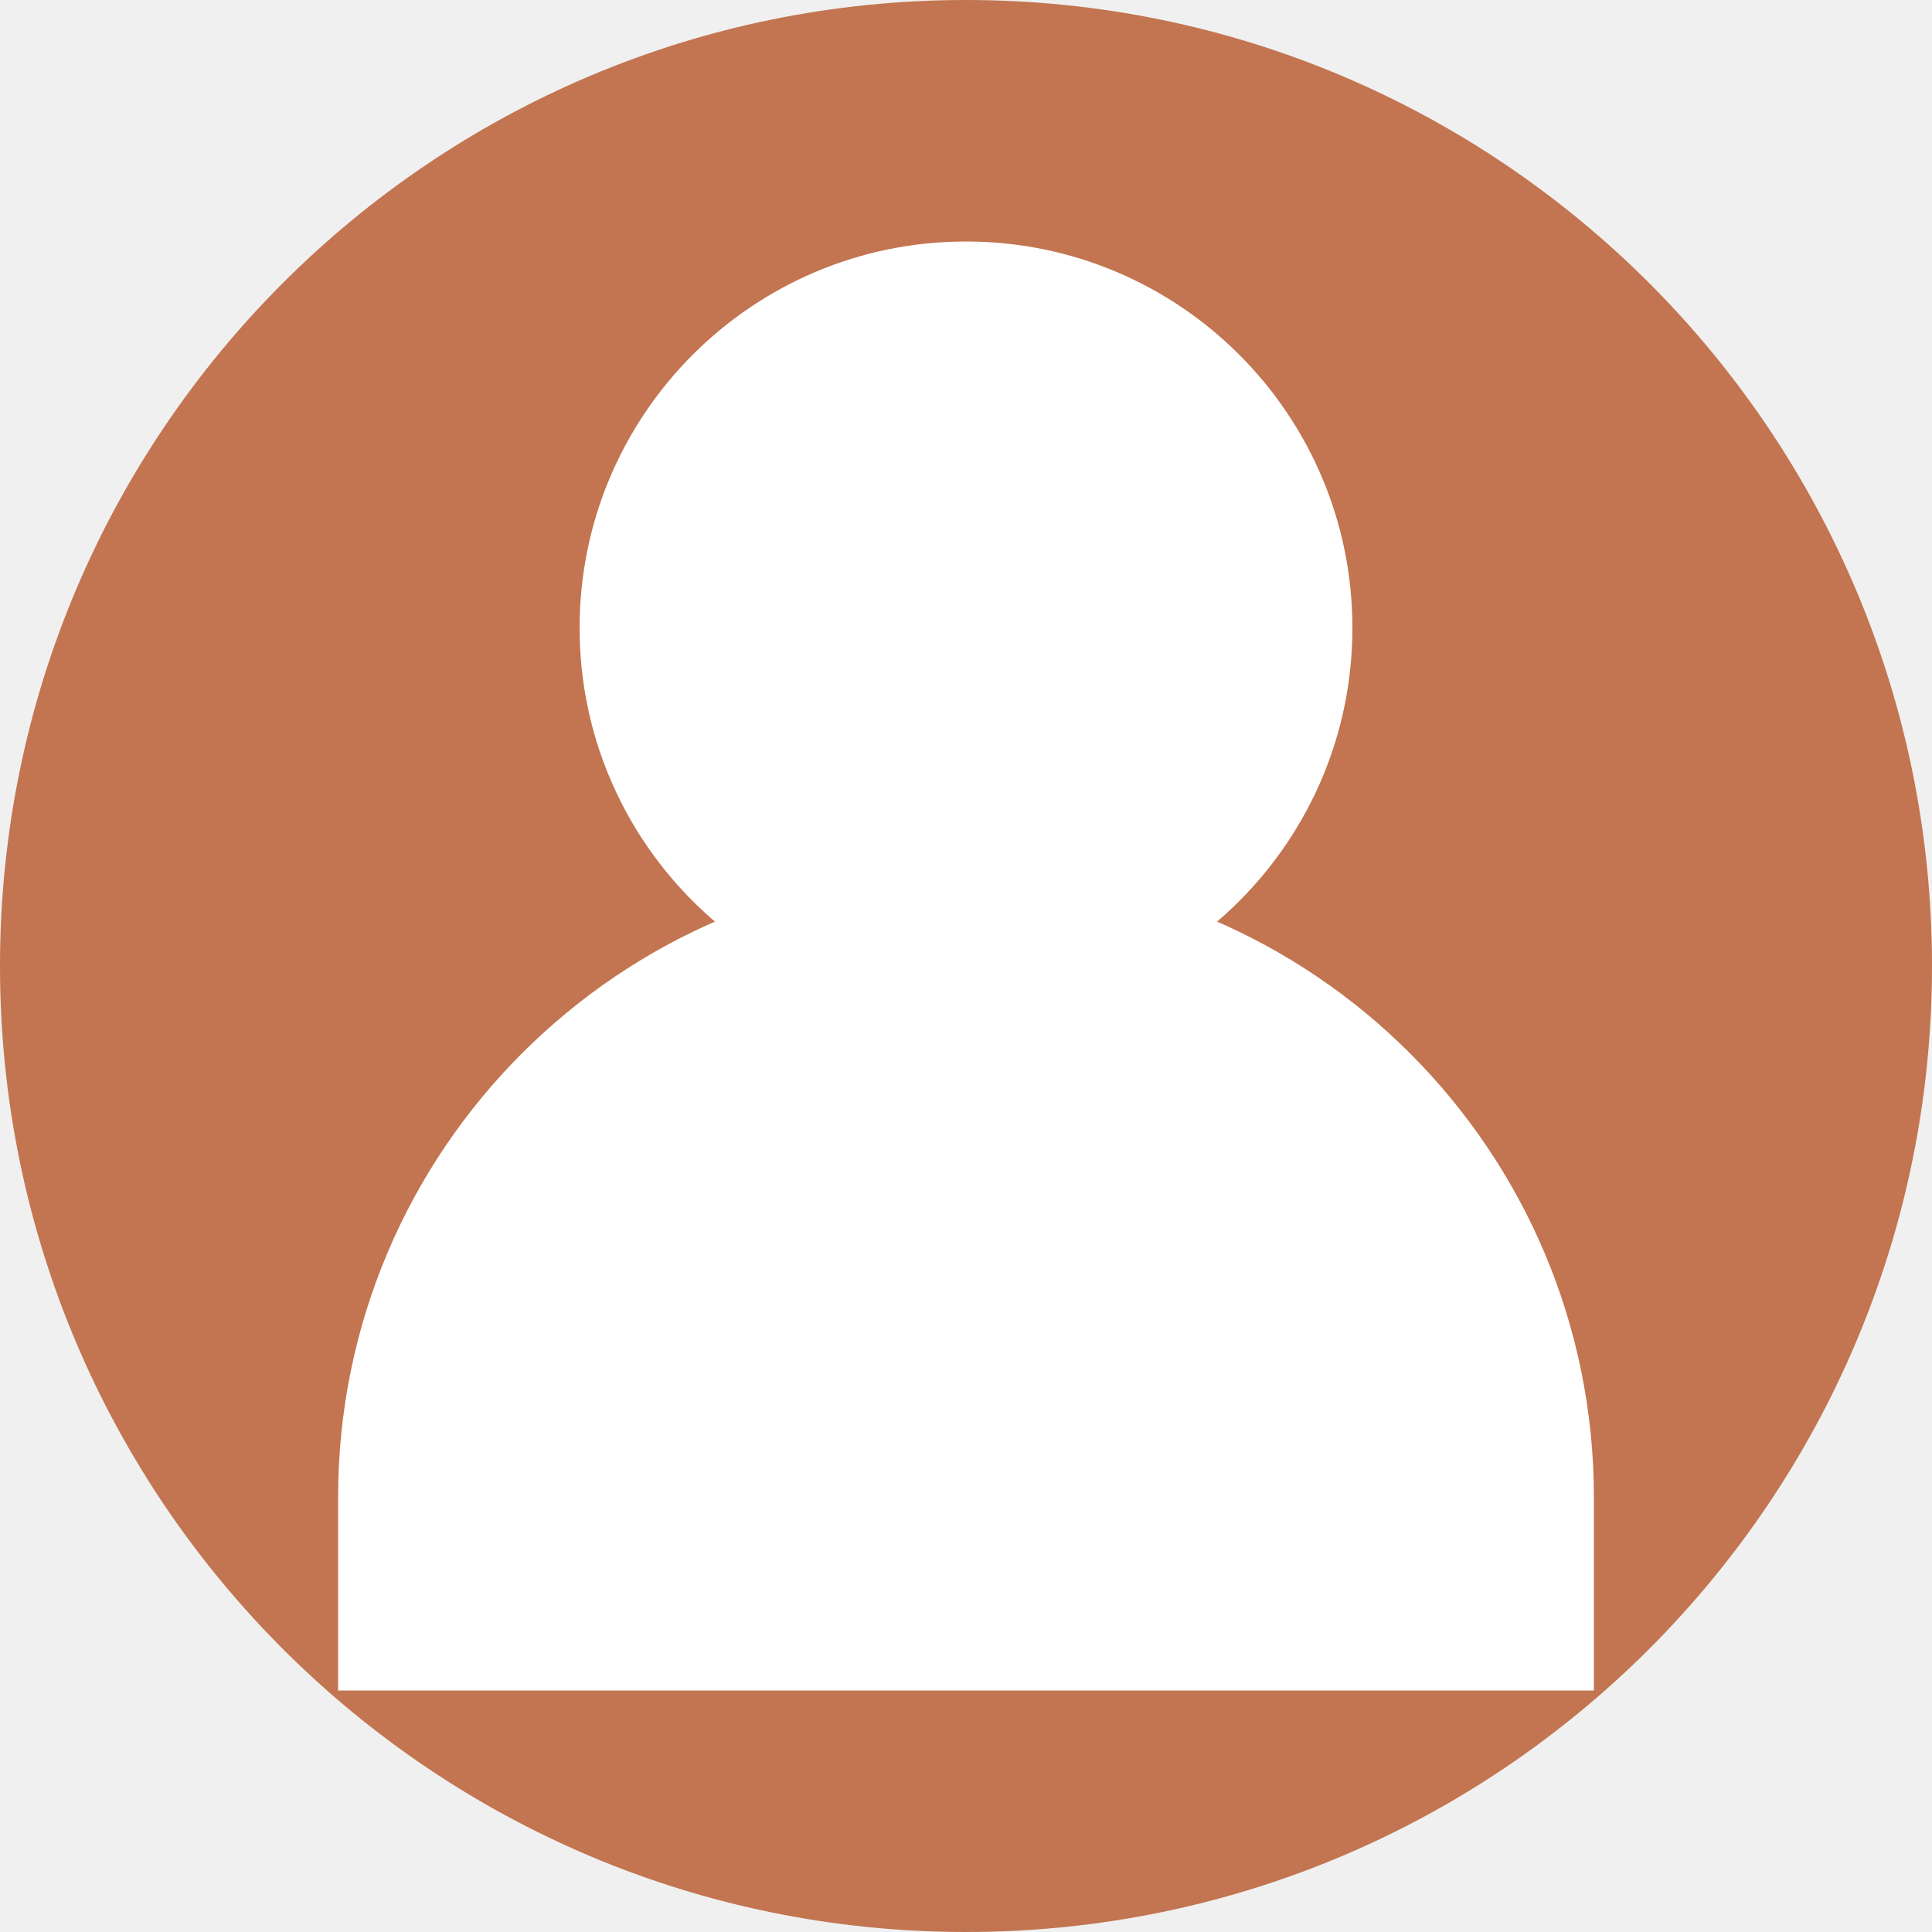
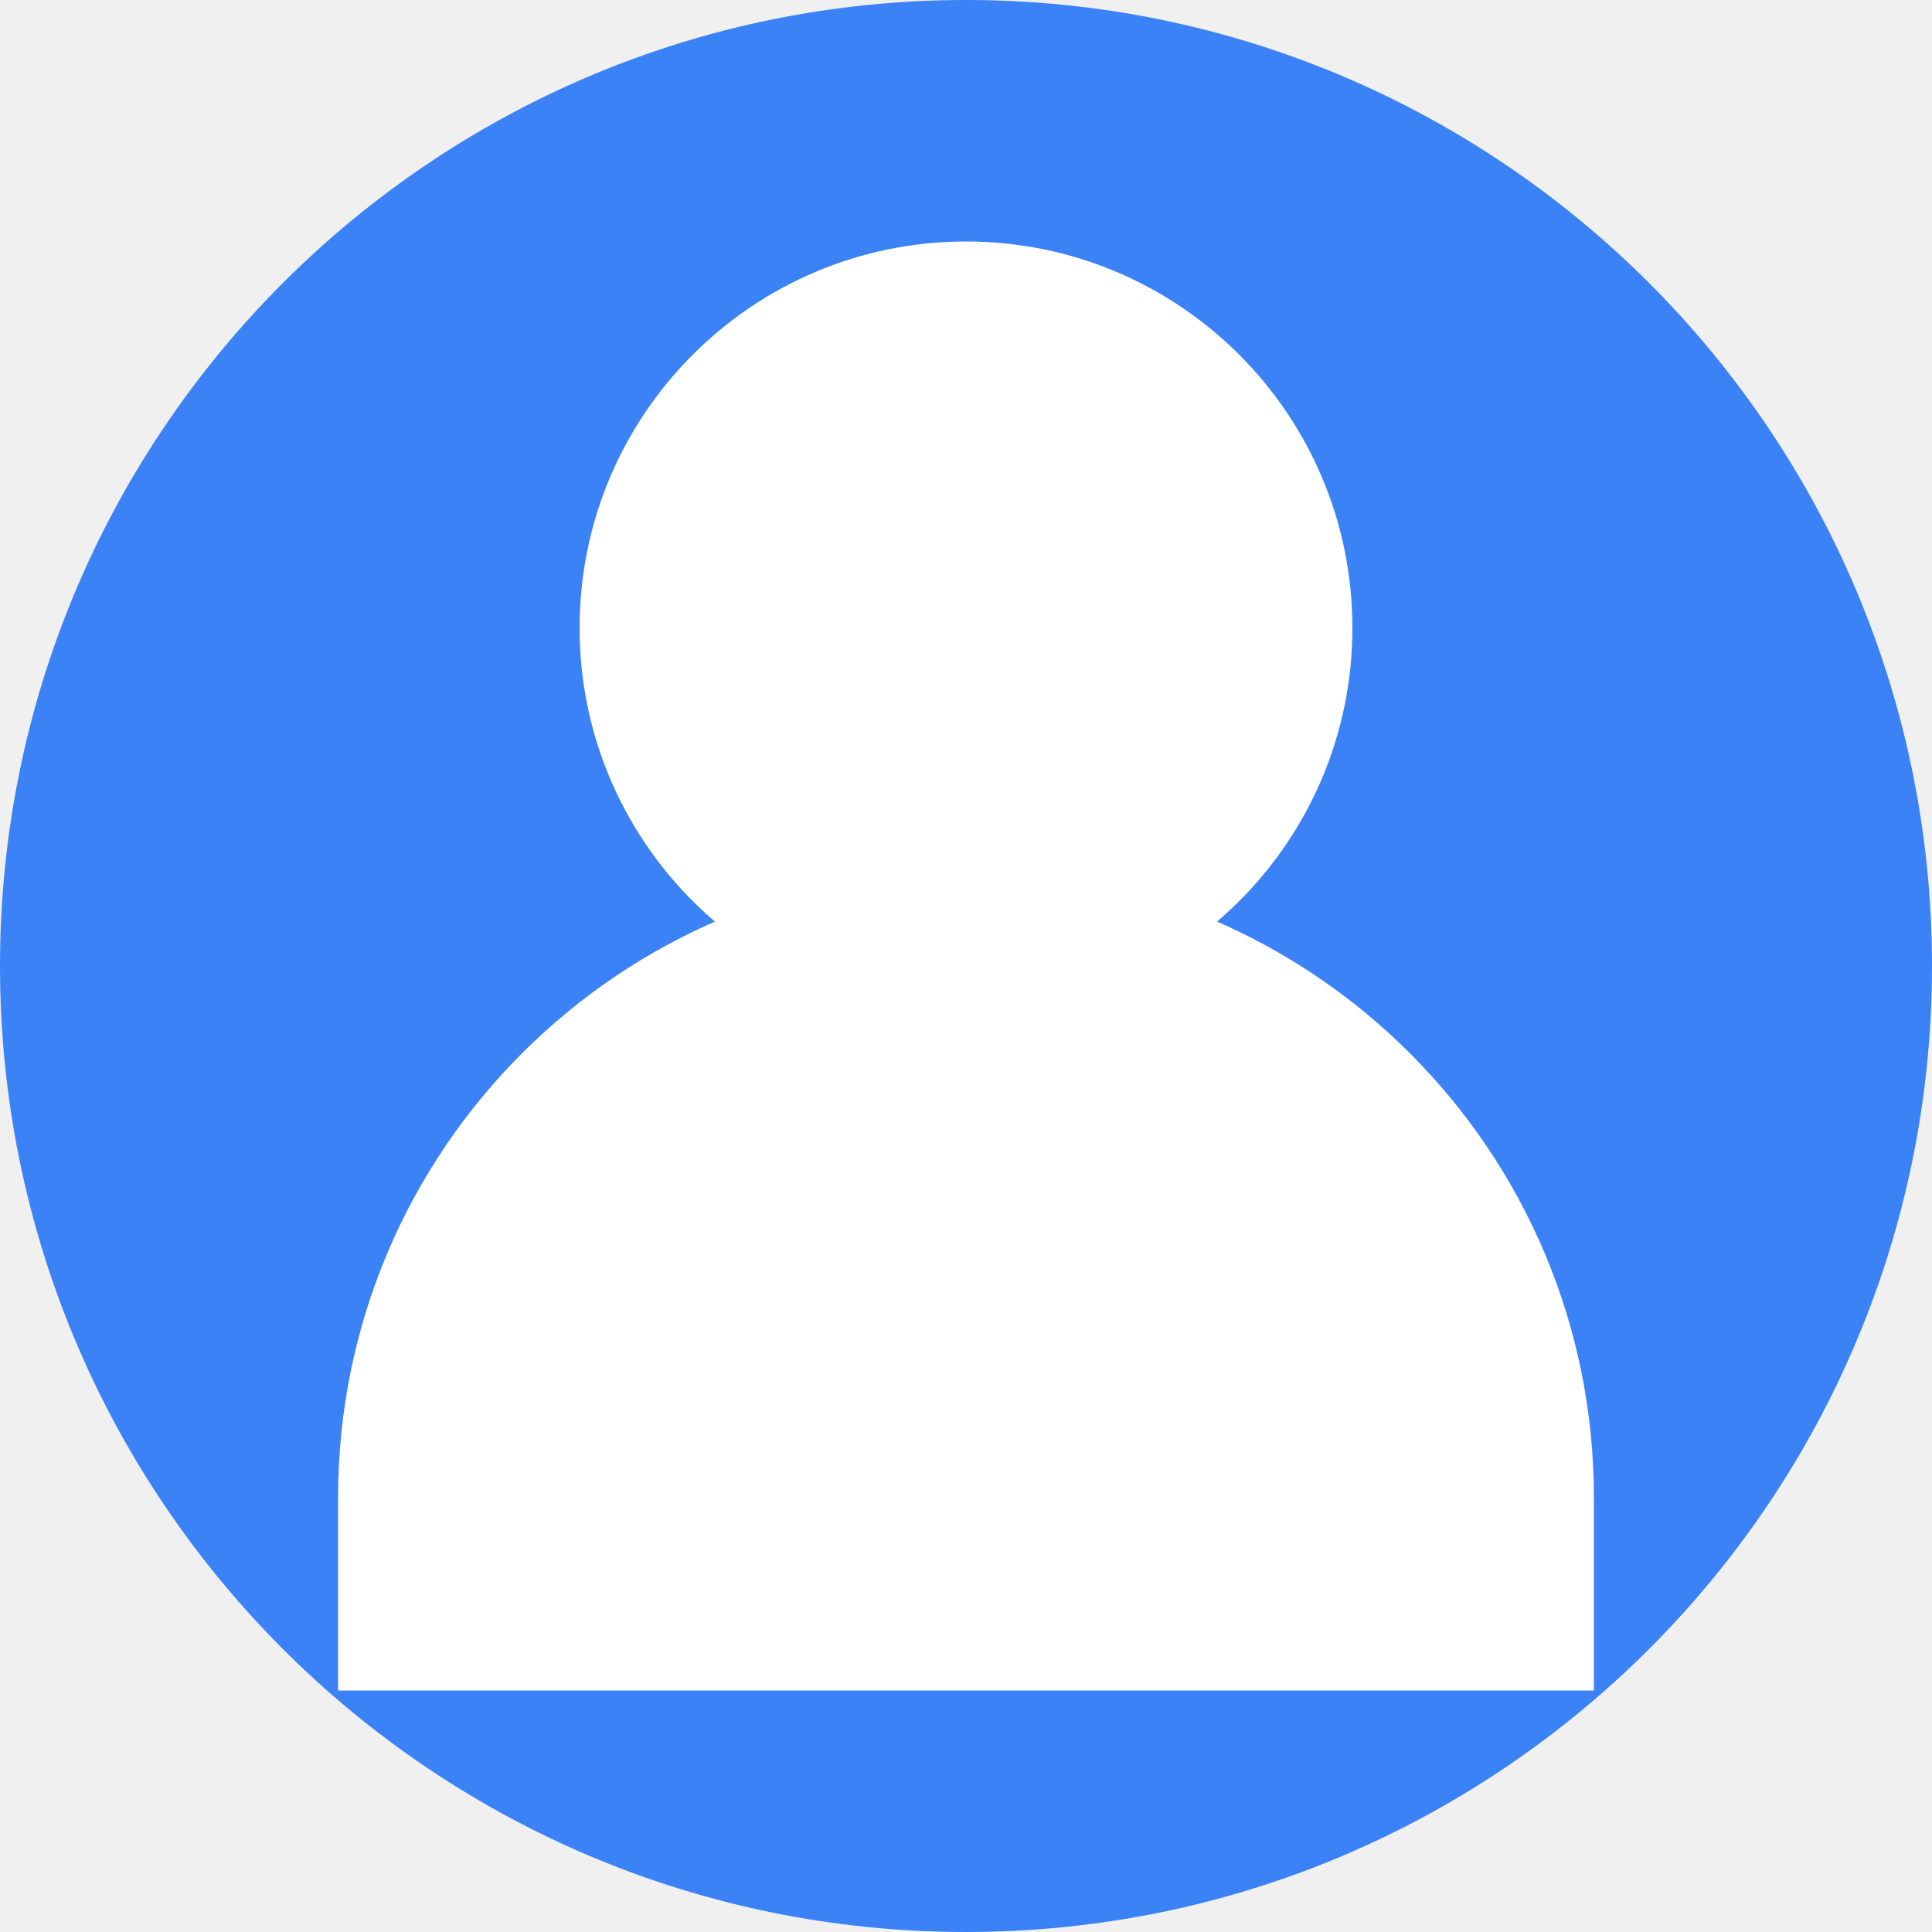
<svg xmlns="http://www.w3.org/2000/svg" width="200" height="200" viewBox="0 0 200 200" fill="none">
-   <circle cx="100" cy="100" r="100" fill="#c27550" />
+   <circle cx="100" cy="100" r="100" fill="#3B82F6" />
  <path d="M100 105C122.091 105 140 87.091 140 65C140 42.909 122.091 25 100 25C77.909 25 60 42.909 60 65C60 87.091 77.909 105 100 105Z" fill="white" />
  <path d="M165 155C165 119.101 135.899 90 100 90C64.102 90 35 119.101 35 155V175H165V155Z" fill="white" />
</svg>
